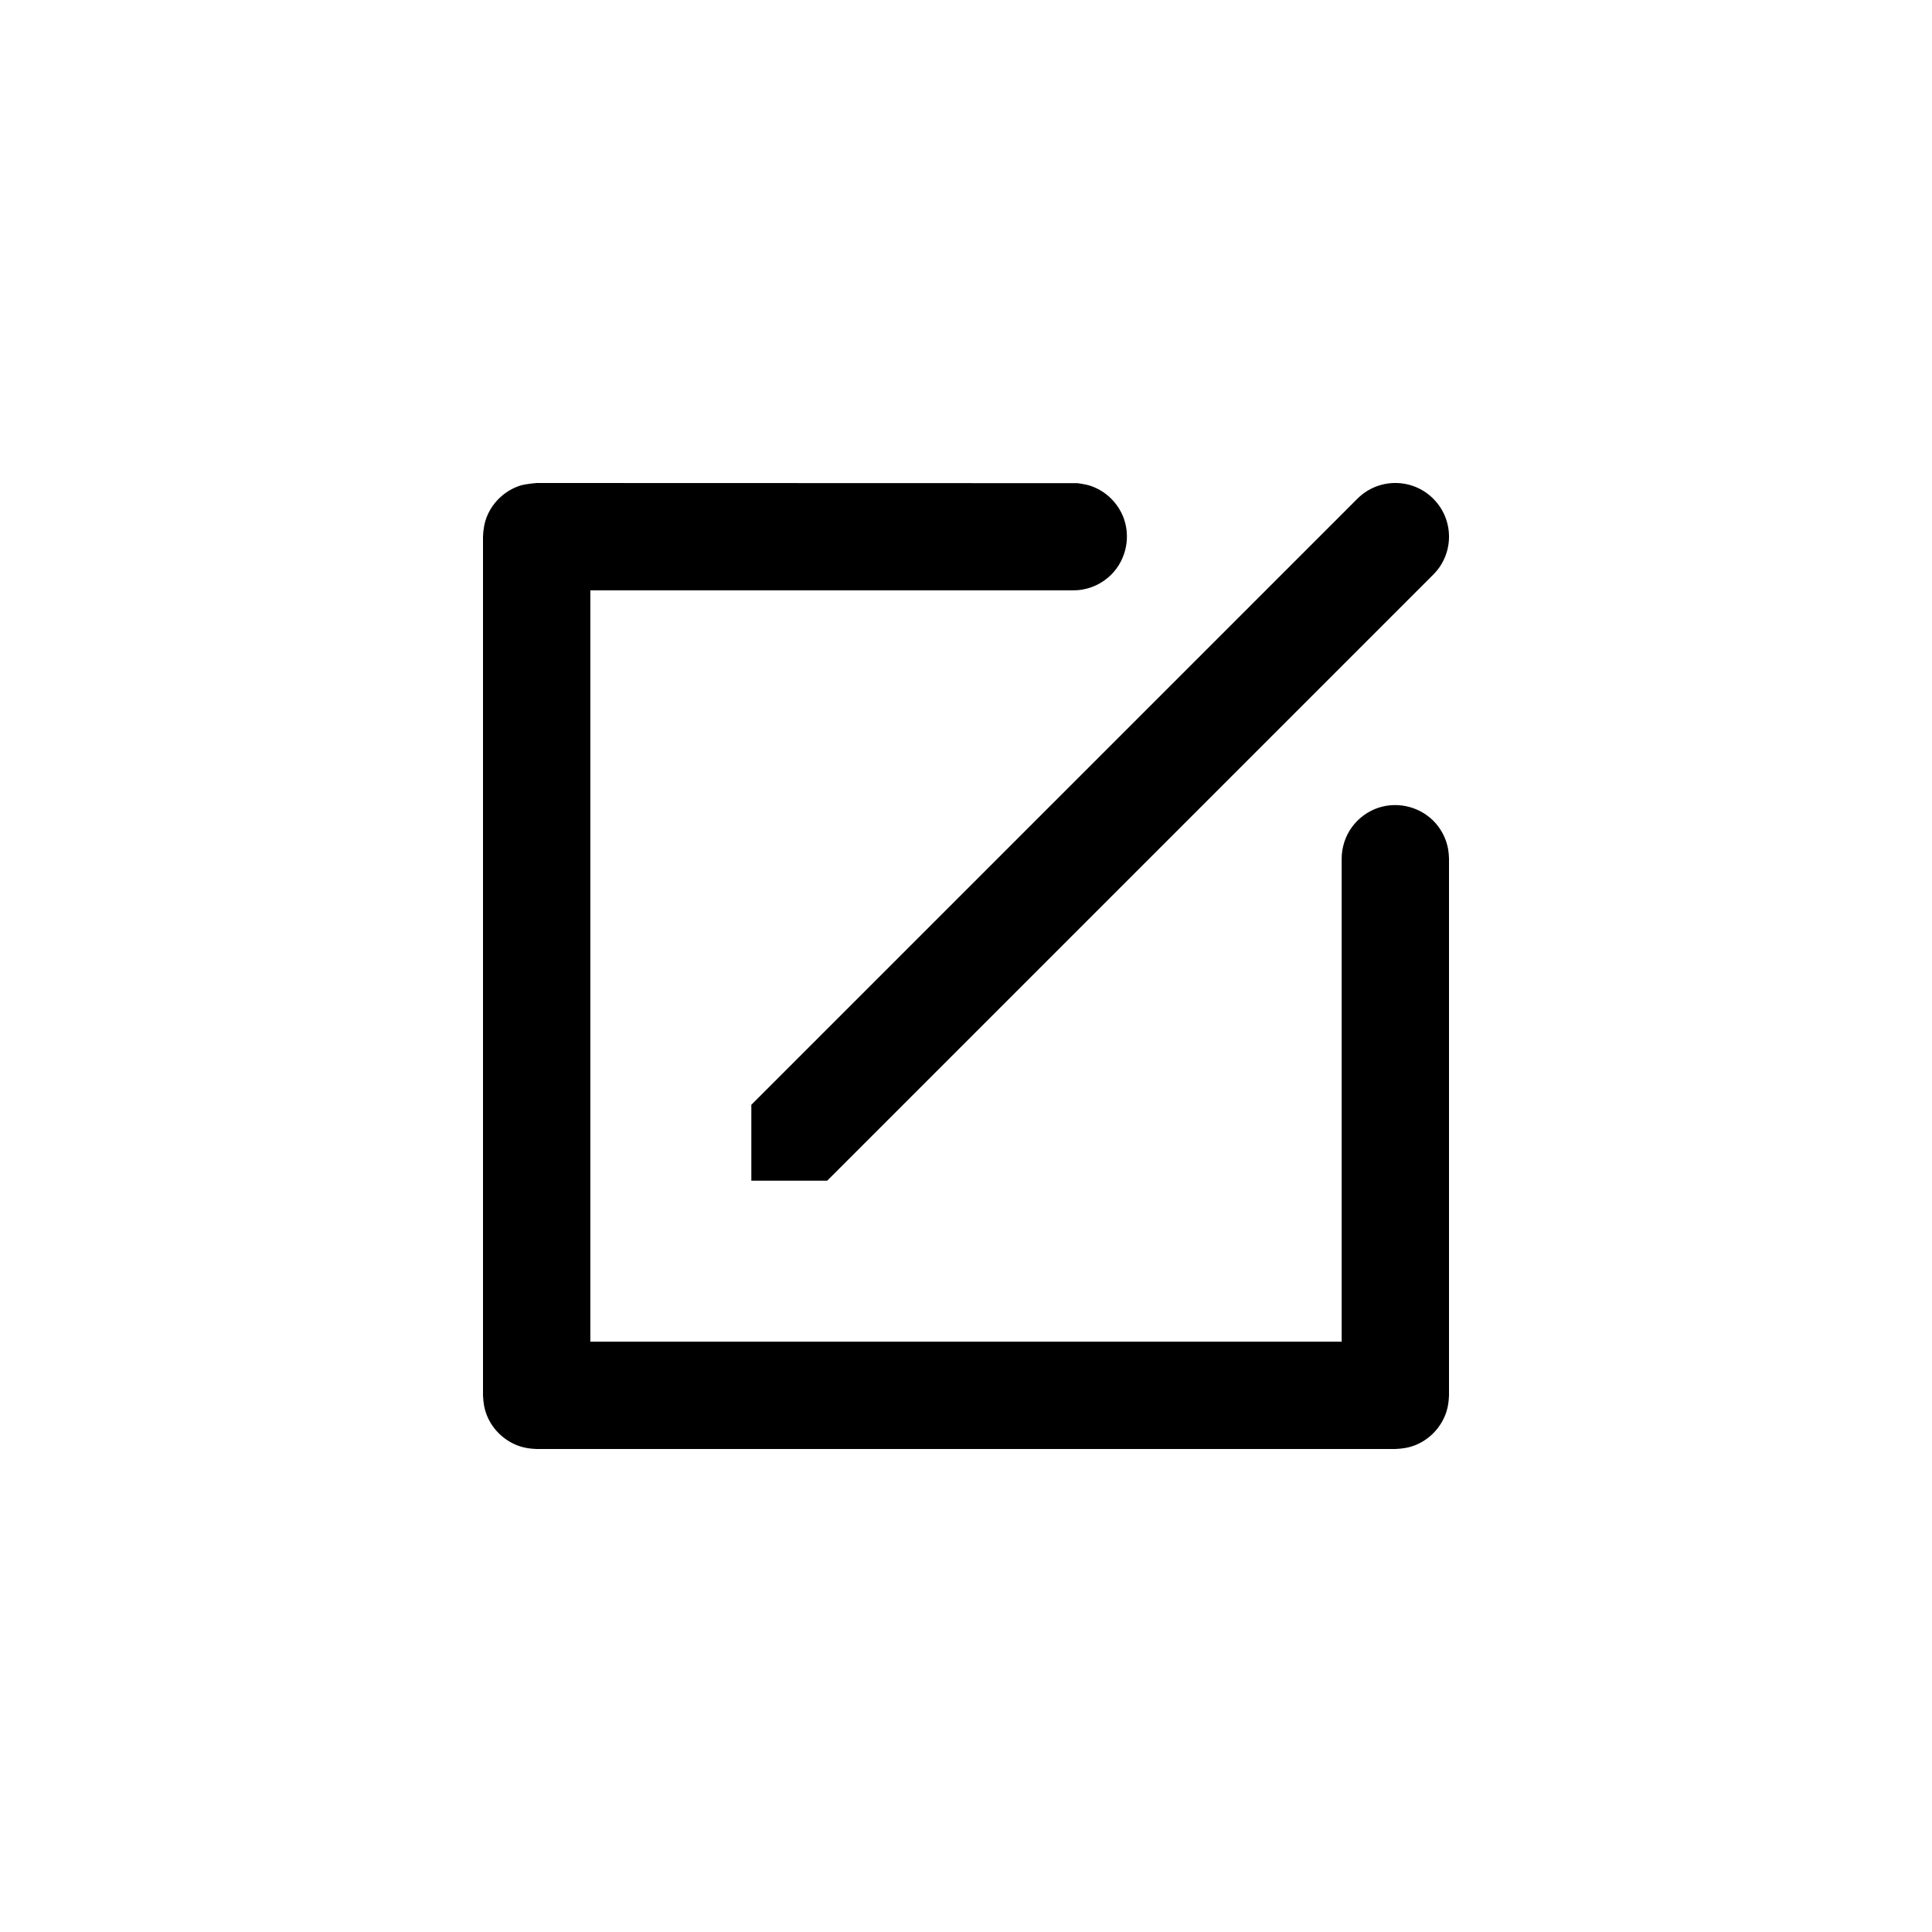
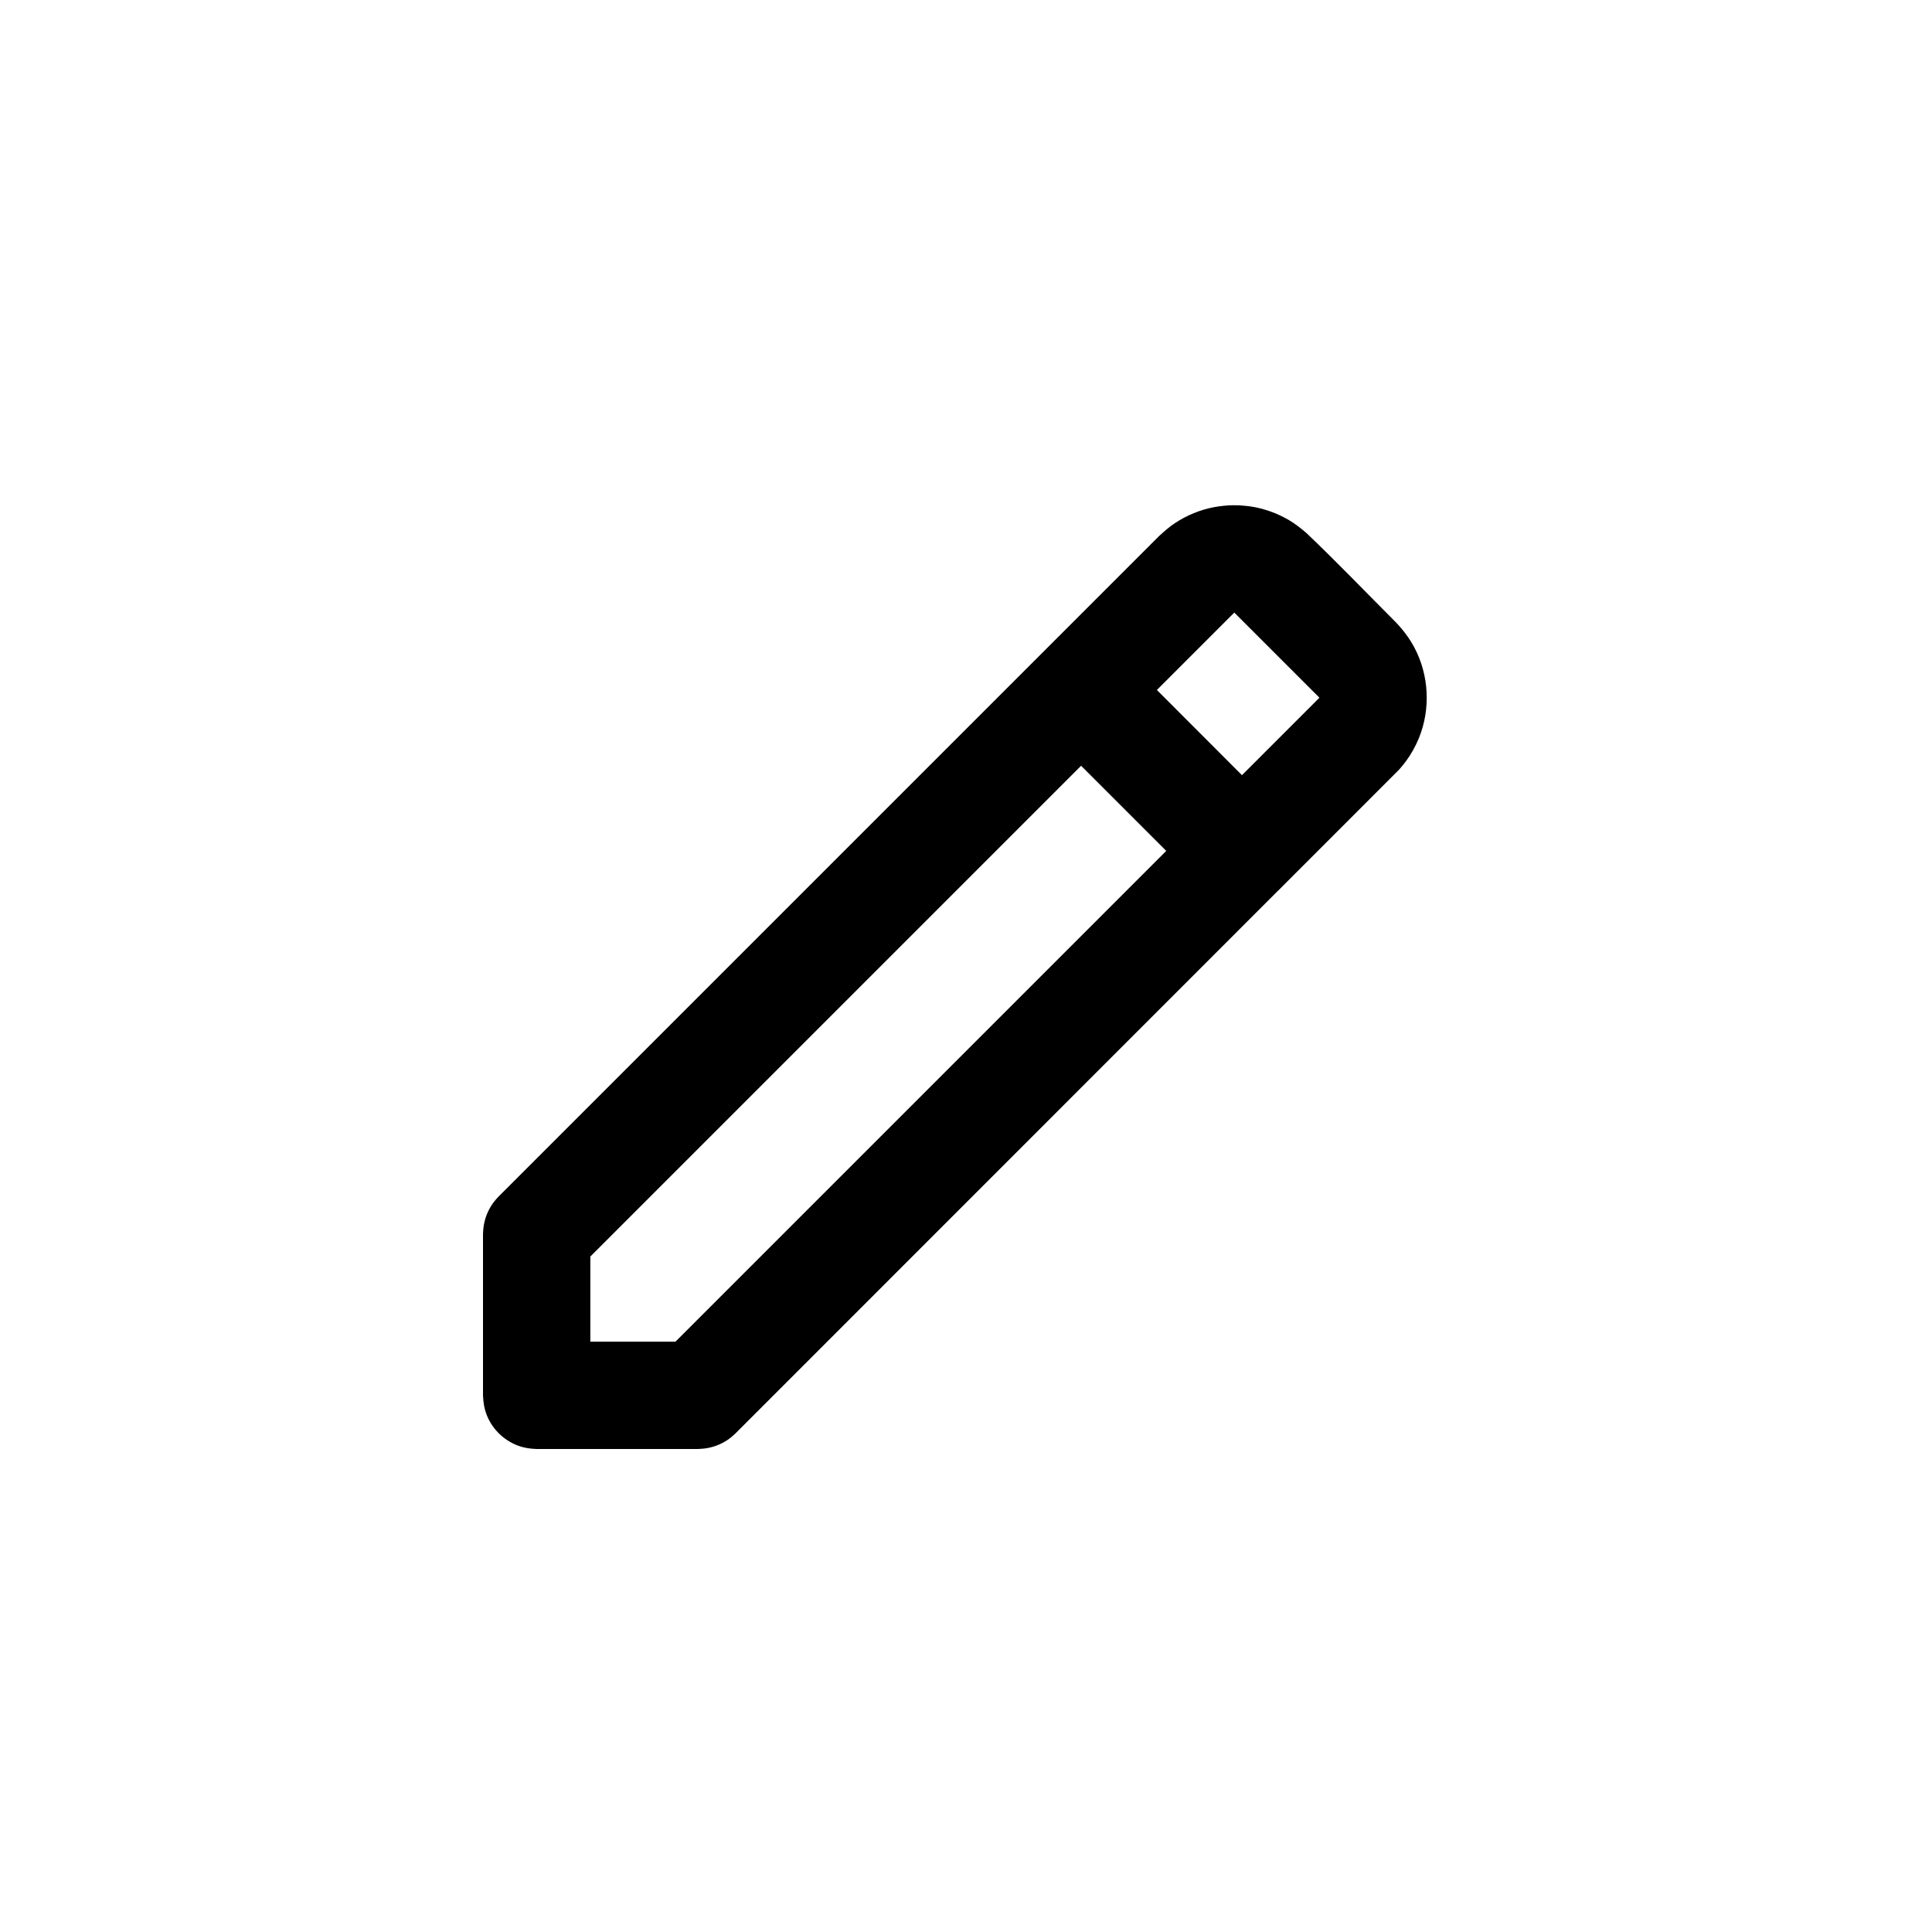
- <svg xmlns="http://www.w3.org/2000/svg" width="100%" height="100%" viewBox="0 0 36 36" version="1.1" xml:space="preserve" style="fill-rule:evenodd;clip-rule:evenodd;stroke-linejoin:round;stroke-miterlimit:1.414;">
-   <g>
-     <path d="M26,27l-16,0c-0.106,-0.004 -0.208,-0.016 -0.309,-0.049c-0.276,-0.09 -0.504,-0.3 -0.615,-0.568c-0.051,-0.124 -0.071,-0.25 -0.076,-0.383l0,-16c0.005,-0.133 0.025,-0.259 0.076,-0.383c0.111,-0.268 0.339,-0.478 0.615,-0.568c0.101,-0.033 0.309,-0.049 0.309,-0.049l10.078,0.003c0,0 0.155,0.021 0.231,0.046c0.175,0.057 0.332,0.162 0.451,0.302c0.068,0.079 0.124,0.17 0.164,0.266c0.153,0.37 0.066,0.807 -0.217,1.09c-0.074,0.074 -0.16,0.136 -0.253,0.184c-0.093,0.048 -0.194,0.08 -0.298,0.097c-0.069,0.011 -0.086,0.009 -0.156,0.012l-9,0l0,14l14,0l0,-9l0.003,-0.078c0.008,-0.07 0.008,-0.087 0.025,-0.155c0.024,-0.102 0.065,-0.2 0.119,-0.289c0.055,-0.09 0.124,-0.17 0.204,-0.238c0.079,-0.068 0.17,-0.124 0.266,-0.164c0.37,-0.153 0.807,-0.066 1.09,0.217c0.13,0.13 0.223,0.295 0.265,0.474c0.019,0.077 0.025,0.154 0.028,0.233l0,10c-0.004,0.106 -0.016,0.208 -0.049,0.309c-0.09,0.276 -0.3,0.504 -0.568,0.615c-0.124,0.051 -0.25,0.071 -0.383,0.076Zm-10.586,-5l-1.414,0l0,-1.414l11.293,-11.293c0.39,-0.391 1.024,-0.391 1.414,0c0.391,0.39 0.391,1.024 0,1.414l-11.293,11.293Z" />
-   </g>
+ <svg xmlns="http://www.w3.org/2000/svg" viewBox="0 0 36 36" fill-rule="evenodd" clip-rule="evenodd" stroke-linejoin="round" stroke-miterlimit="1.414">
+   <path d="M13 27h-3c-.106-.004-.208-.016-.309-.049-.276-.09-.504-.3-.615-.568-.051-.124-.071-.25-.076-.383v-3c.003-.079.009-.156.028-.233.03-.128.086-.249.163-.355.041-.056.102-.119.102-.119L21.595 9.991s.142-.131.221-.189c.212-.156.454-.269.709-.331.125-.031.251-.046.379-.055.096-.002.096-.002.192 0 .096.007.19.016.285.034.224.044.44.126.636.241.116.069.221.151.323.238.57.542 1.113 1.11 1.669 1.666.137.143.255.299.348.475.272.516.302 1.141.083 1.682-.063.153-.144.299-.242.432-.053.072-.127.156-.127.156l-2.18 2.181c-.02.022-.042.044-.064.065-.007.007-.014.013-.021.019L13.707 26.707s-.063.061-.119.102c-.106.077-.227.133-.355.163-.077.019-.154.025-.233.028zm7.145-12.731L11 23.414V25h1.586l9.145-9.145-1.586-1.586zm2.997.175l1.435-1.435.008-.009L23 11.415l-.009.008-1.434 1.434 1.585 1.587z" />
</svg>
